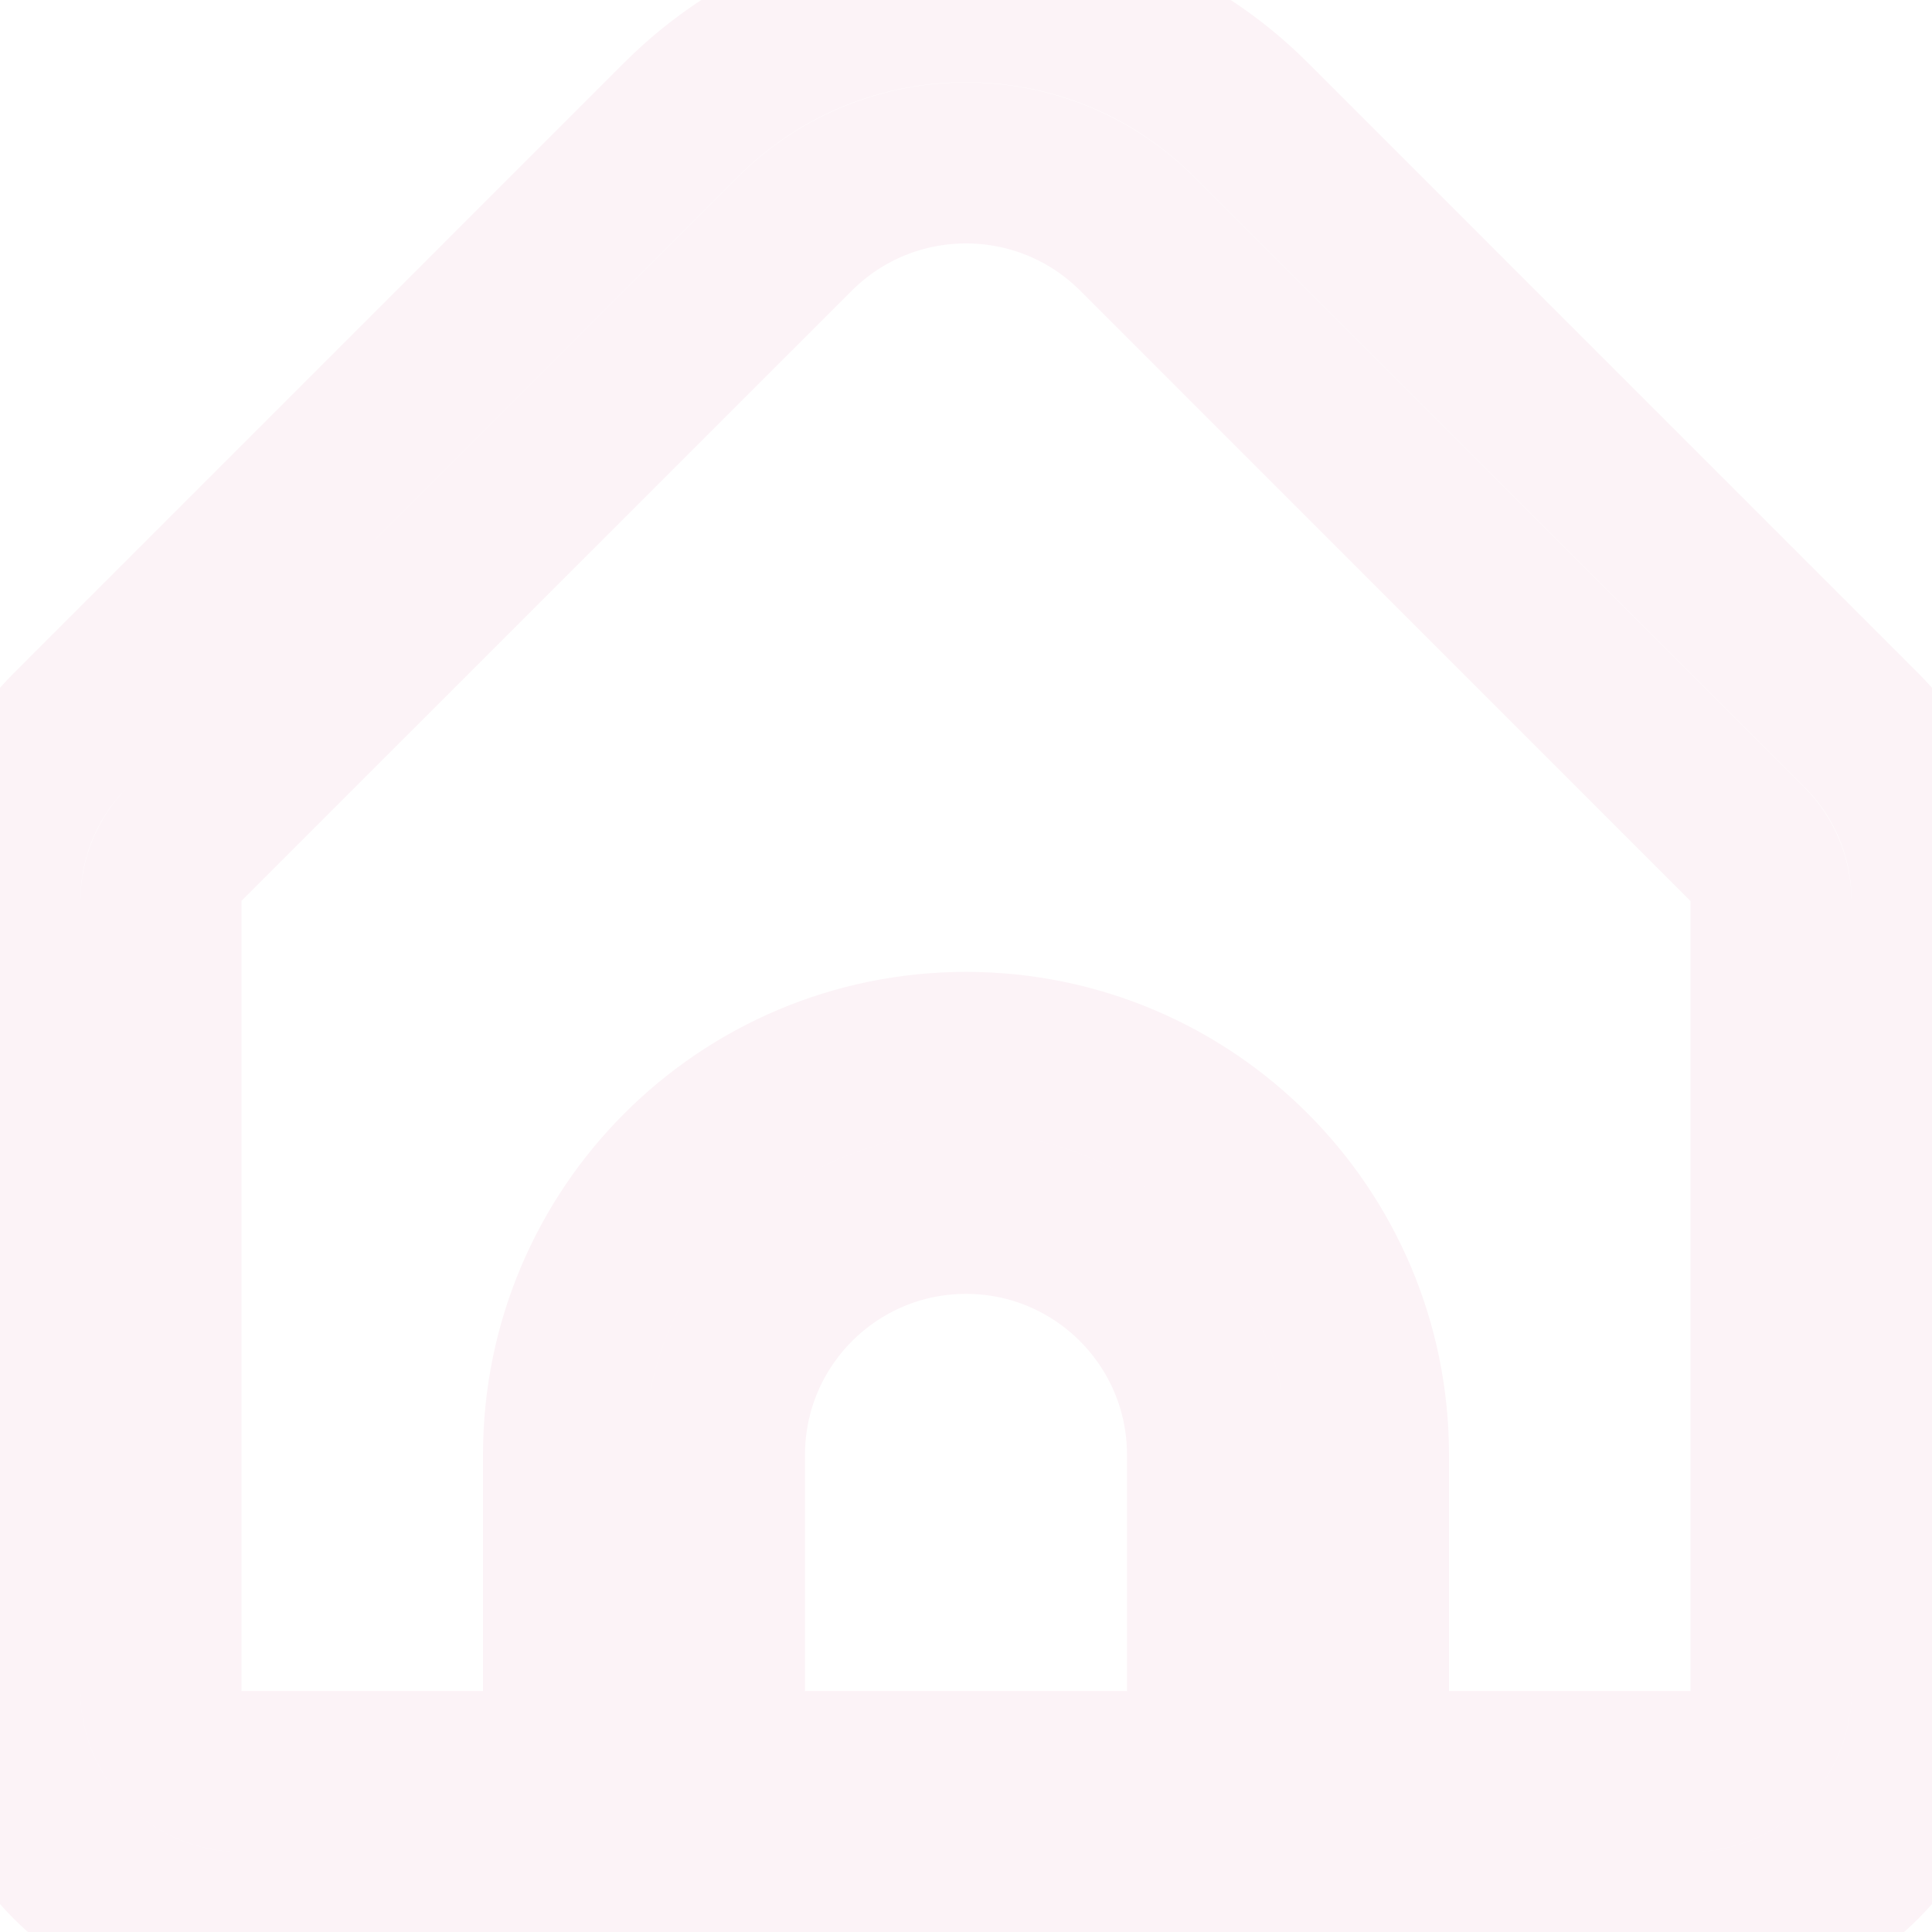
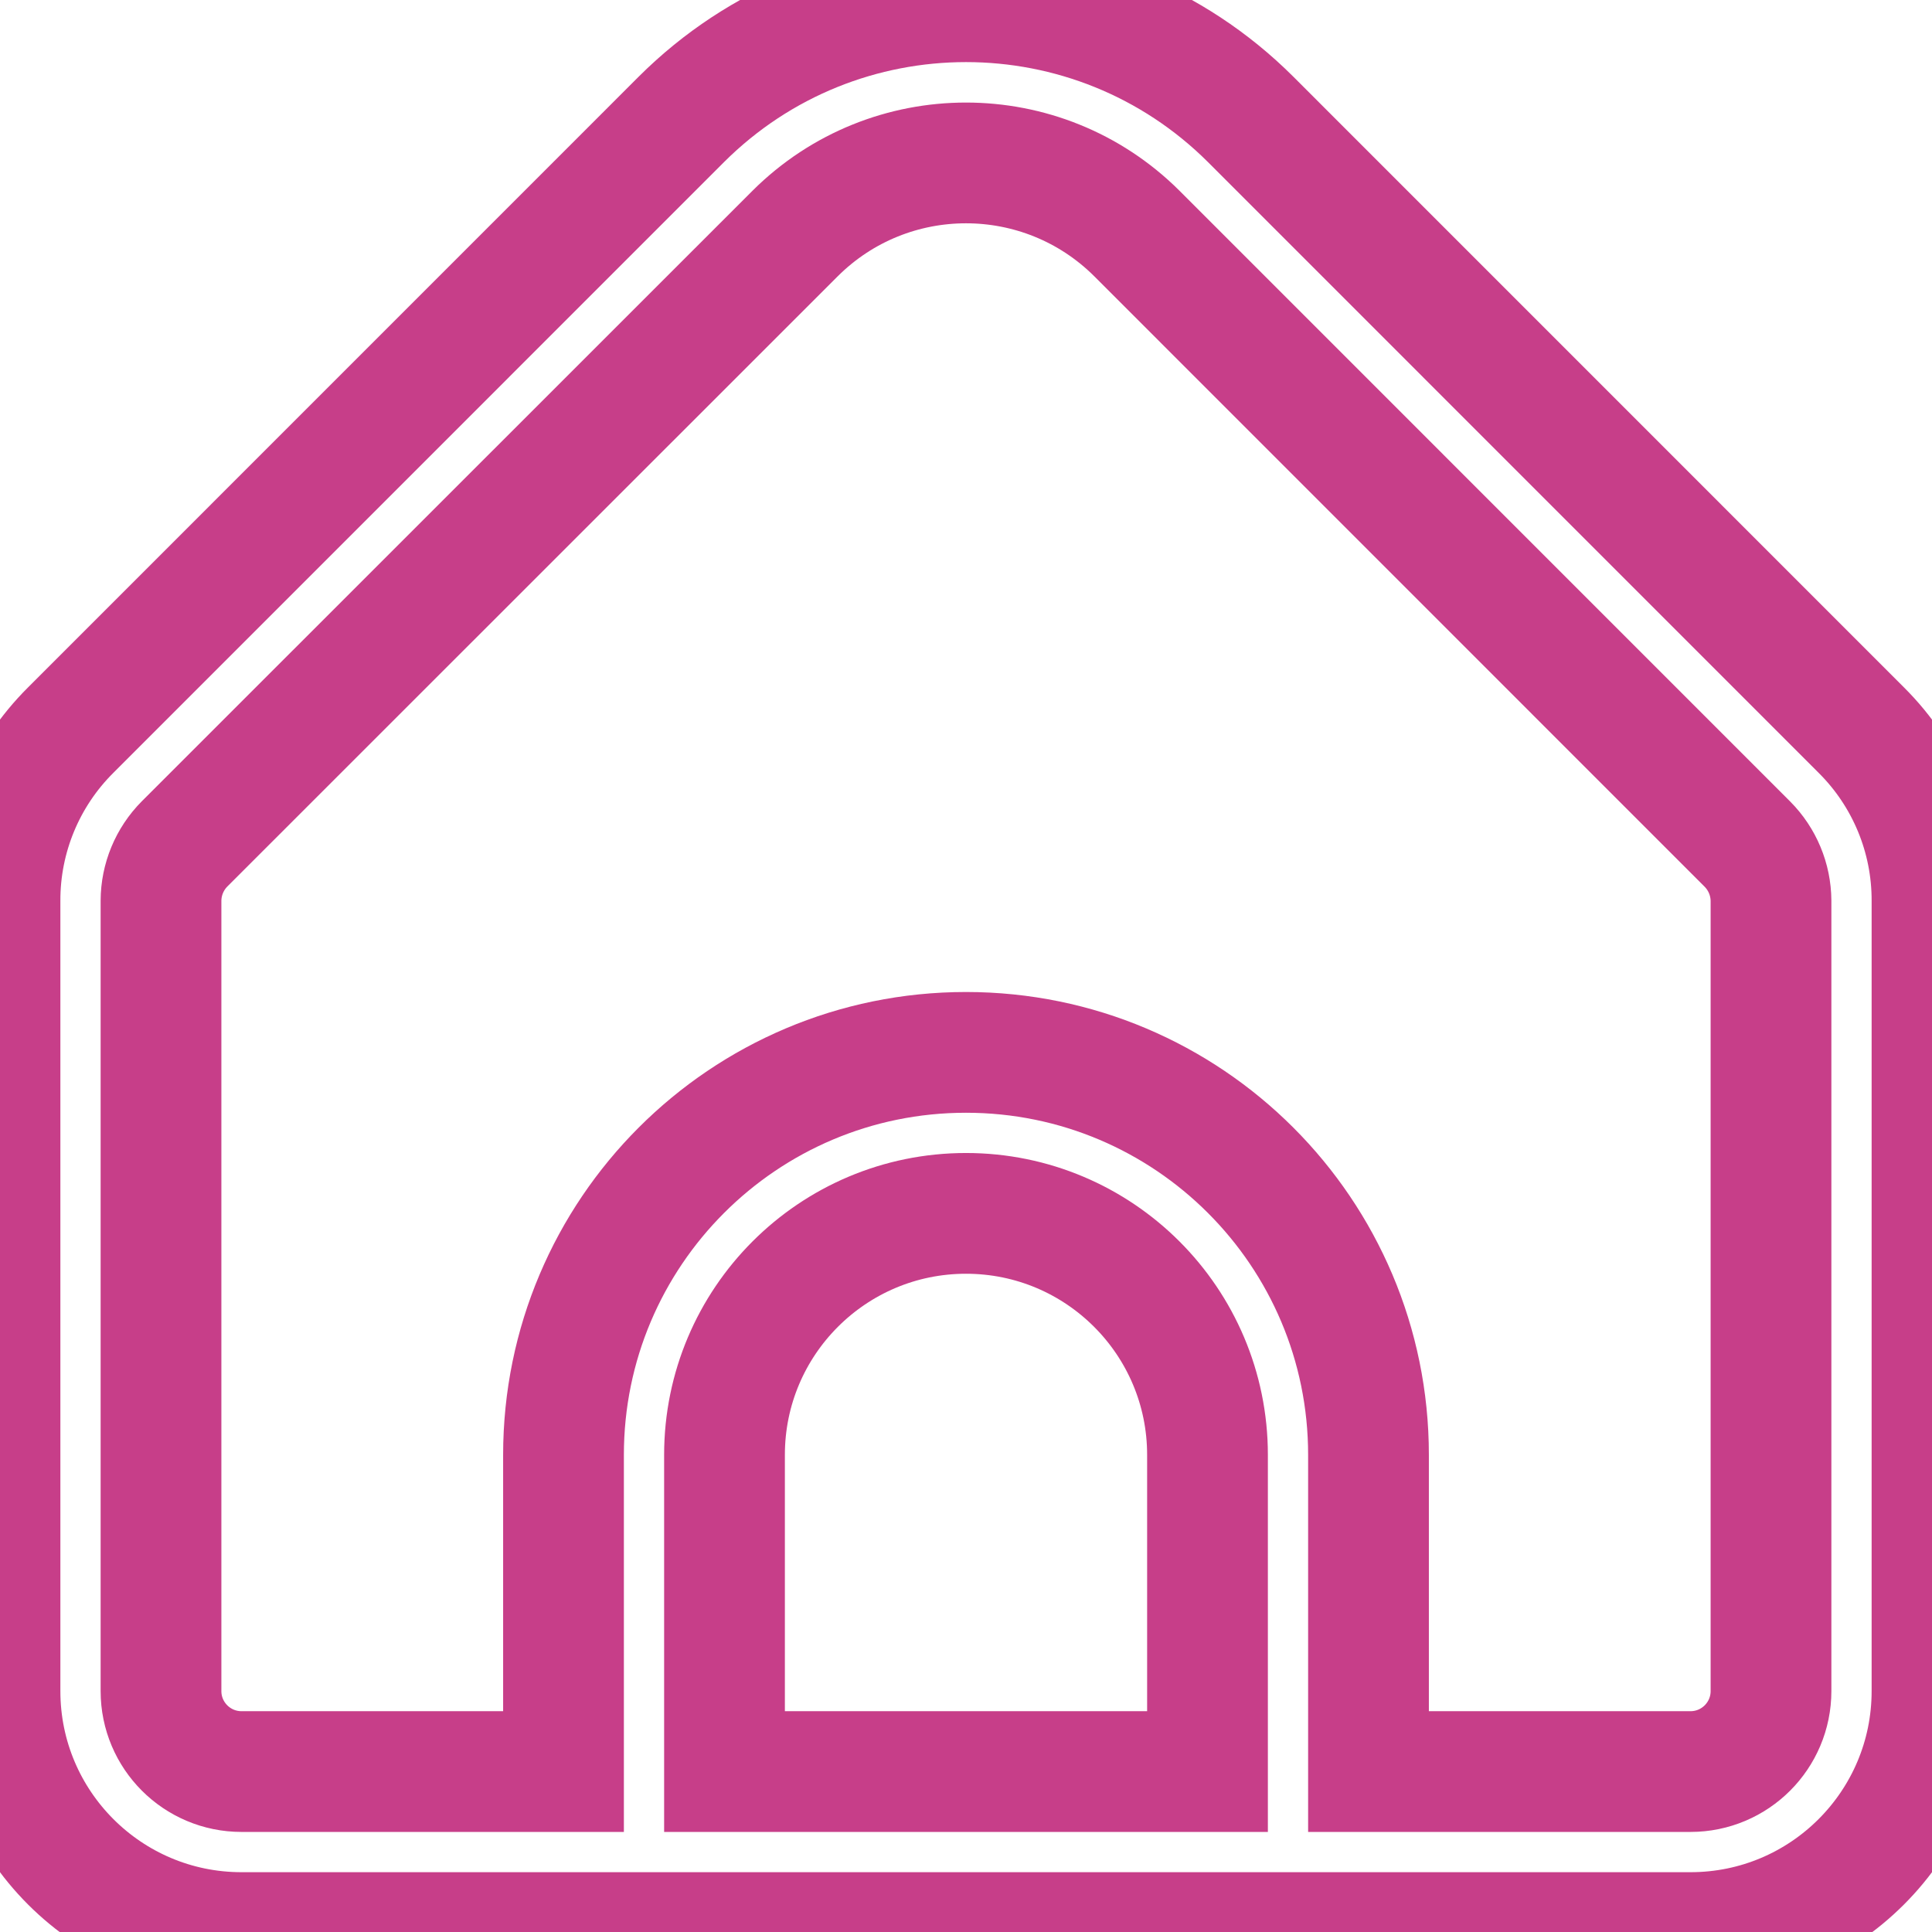
<svg xmlns="http://www.w3.org/2000/svg" id="Outline" viewBox="0 0 24 24" width="25" height="25">
-   <path stroke="#fcf3f7" stroke-width="2" fill="none" d="M23.121,9.069,15.536,1.483a5.008,5.008,0,0,0-7.072,0L.879,9.069A2.978,2.978,0,0,0,0,11.19v9.817a3,3,0,0,0,3,3H21a3,3,0,0,0,3-3V11.19A2.978,2.978,0,0,0,23.121,9.069ZM15,22.007H9V18.073a3,3,0,0,1,6,0Zm7-1a1,1,0,0,1-1,1H17V18.073a5,5,0,0,0-10,0v3.934H3a1,1,0,0,1-1-1V11.19a1.008,1.008,0,0,1,.293-.707L9.878,2.9a3.008,3.008,0,0,1,4.244,0l7.585,7.586A1.008,1.008,0,0,1,22,11.19Z" />
+   <path stroke="#c73e89" stroke-width="1.5" fill="none" d="M23.121,9.069,15.536,1.483a5.008,5.008,0,0,0-7.072,0L.879,9.069A2.978,2.978,0,0,0,0,11.19v9.817a3,3,0,0,0,3,3H21a3,3,0,0,0,3-3V11.19A2.978,2.978,0,0,0,23.121,9.069ZM15,22.007H9V18.073a3,3,0,0,1,6,0Zm7-1a1,1,0,0,1-1,1H17V18.073a5,5,0,0,0-10,0v3.934H3a1,1,0,0,1-1-1V11.19a1.008,1.008,0,0,1,.293-.707L9.878,2.9a3.008,3.008,0,0,1,4.244,0l7.585,7.586A1.008,1.008,0,0,1,22,11.19Z" />
</svg>
